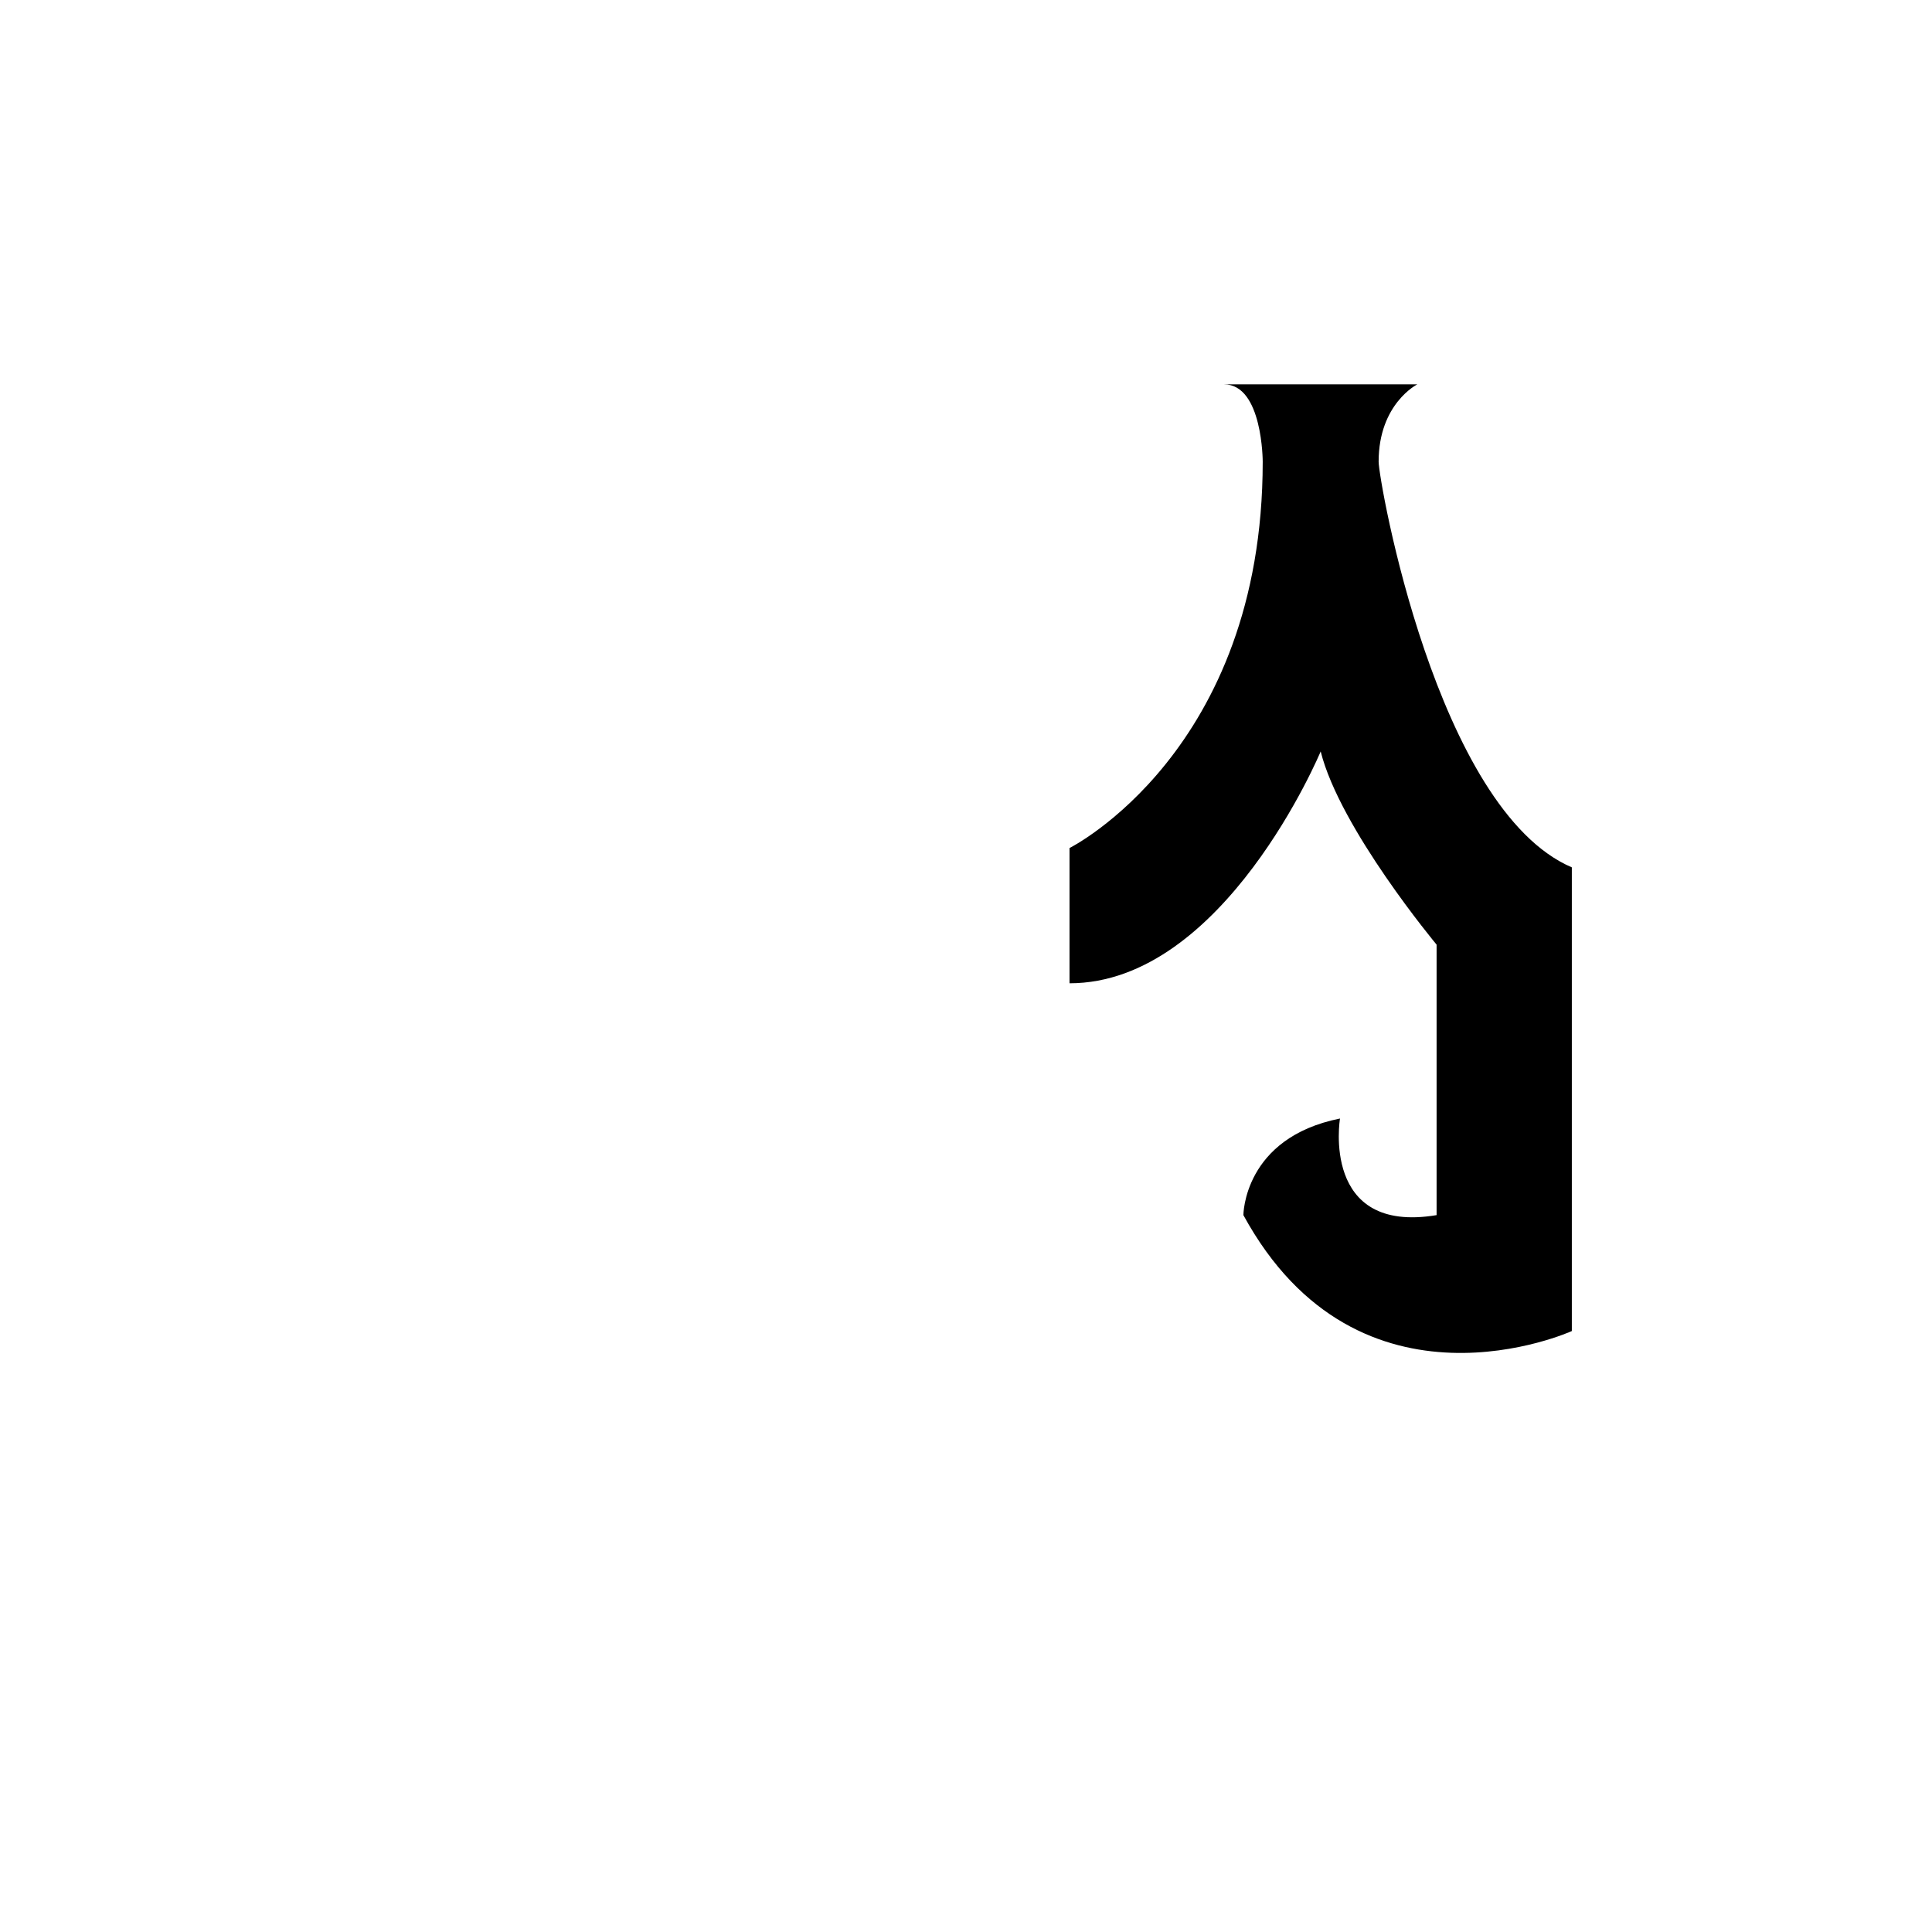
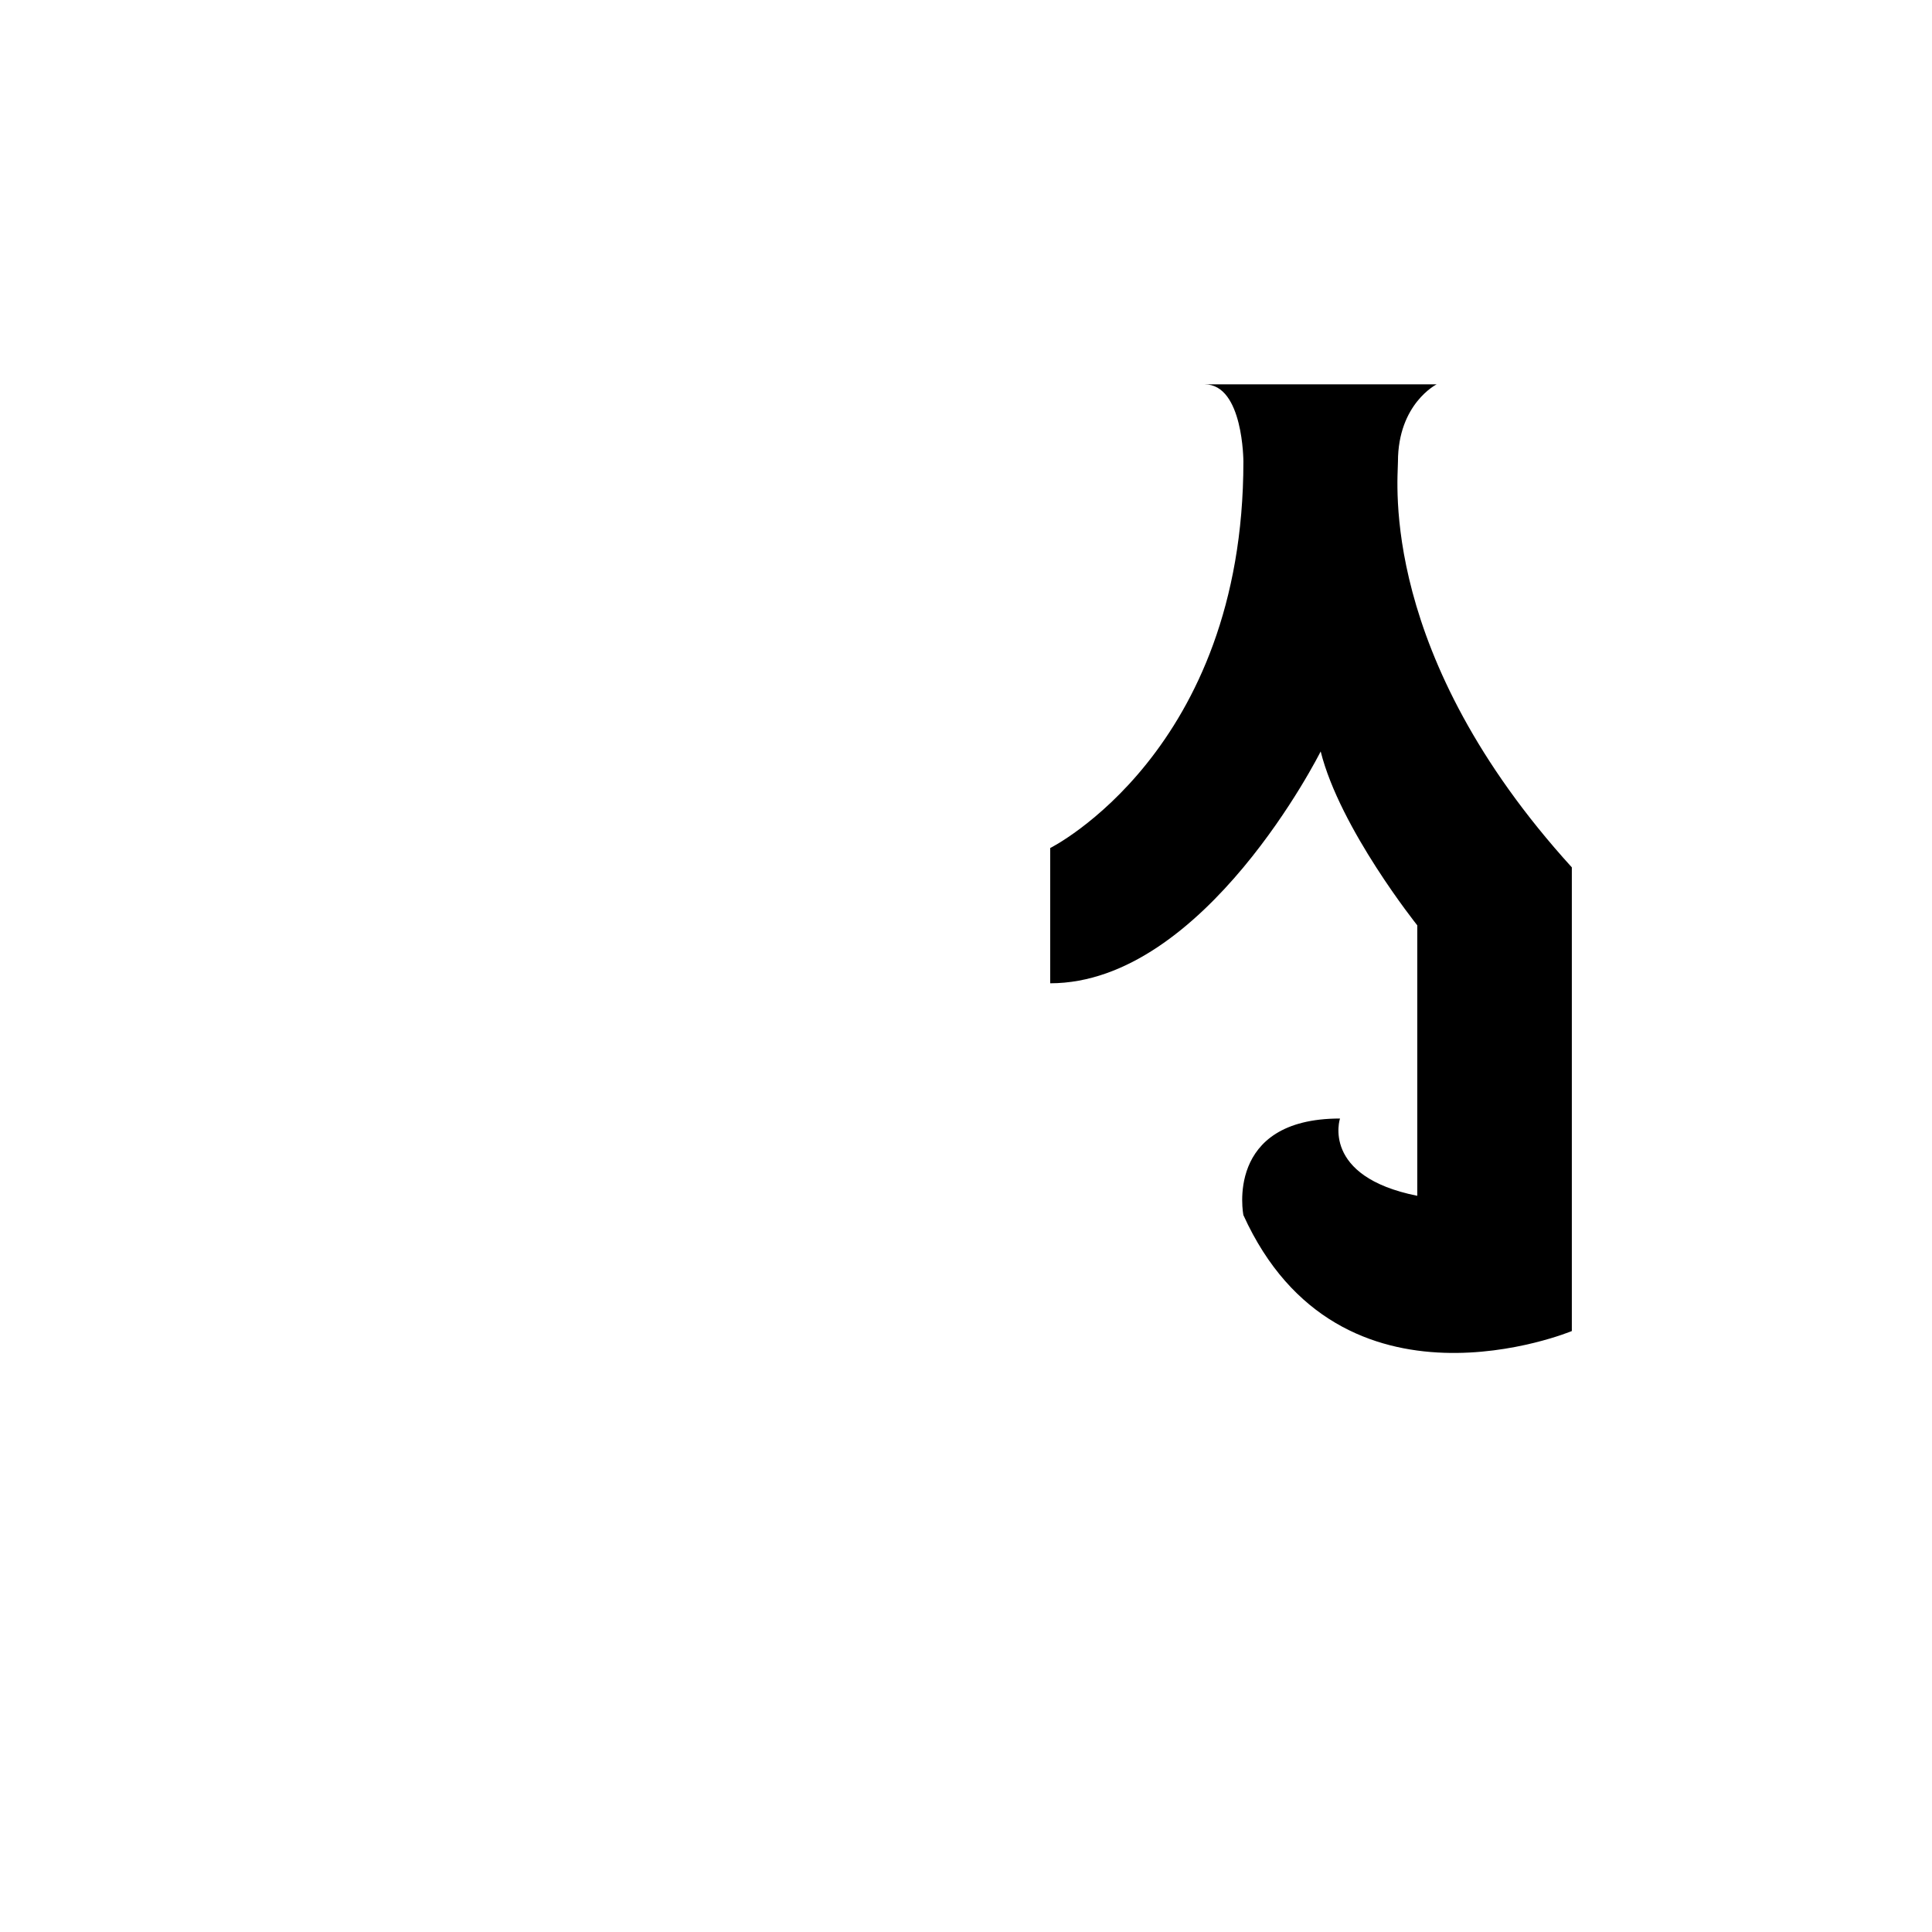
<svg xmlns="http://www.w3.org/2000/svg" id="_完成" data-name="完成" width="1000" height="1000" viewBox="0 0 1000 1000">
-   <path d="M633.578,198.945h100s-20,10-20,40c0,10,30,180,100,210v240s-110,50-170-60c0,0,0-40,50-50,0,0-10,60,50,50v-140s-50-60-60-100c0,0-50,120-130,120v-70s100-50,100-200c0,0,0-40-20-40Z" />
+   <path d="M623.578,198.945h120s-20,10-20,40c0,10-10,100,90,210v240s-120,50-170-60c0,0-10-50,50-50,0,0-10,30,40,40v-140s-40-50-50-90c0,0-60,120-140,120v-70s100-50,100-200c0,0,0-40-20-40Z" />
</svg>
